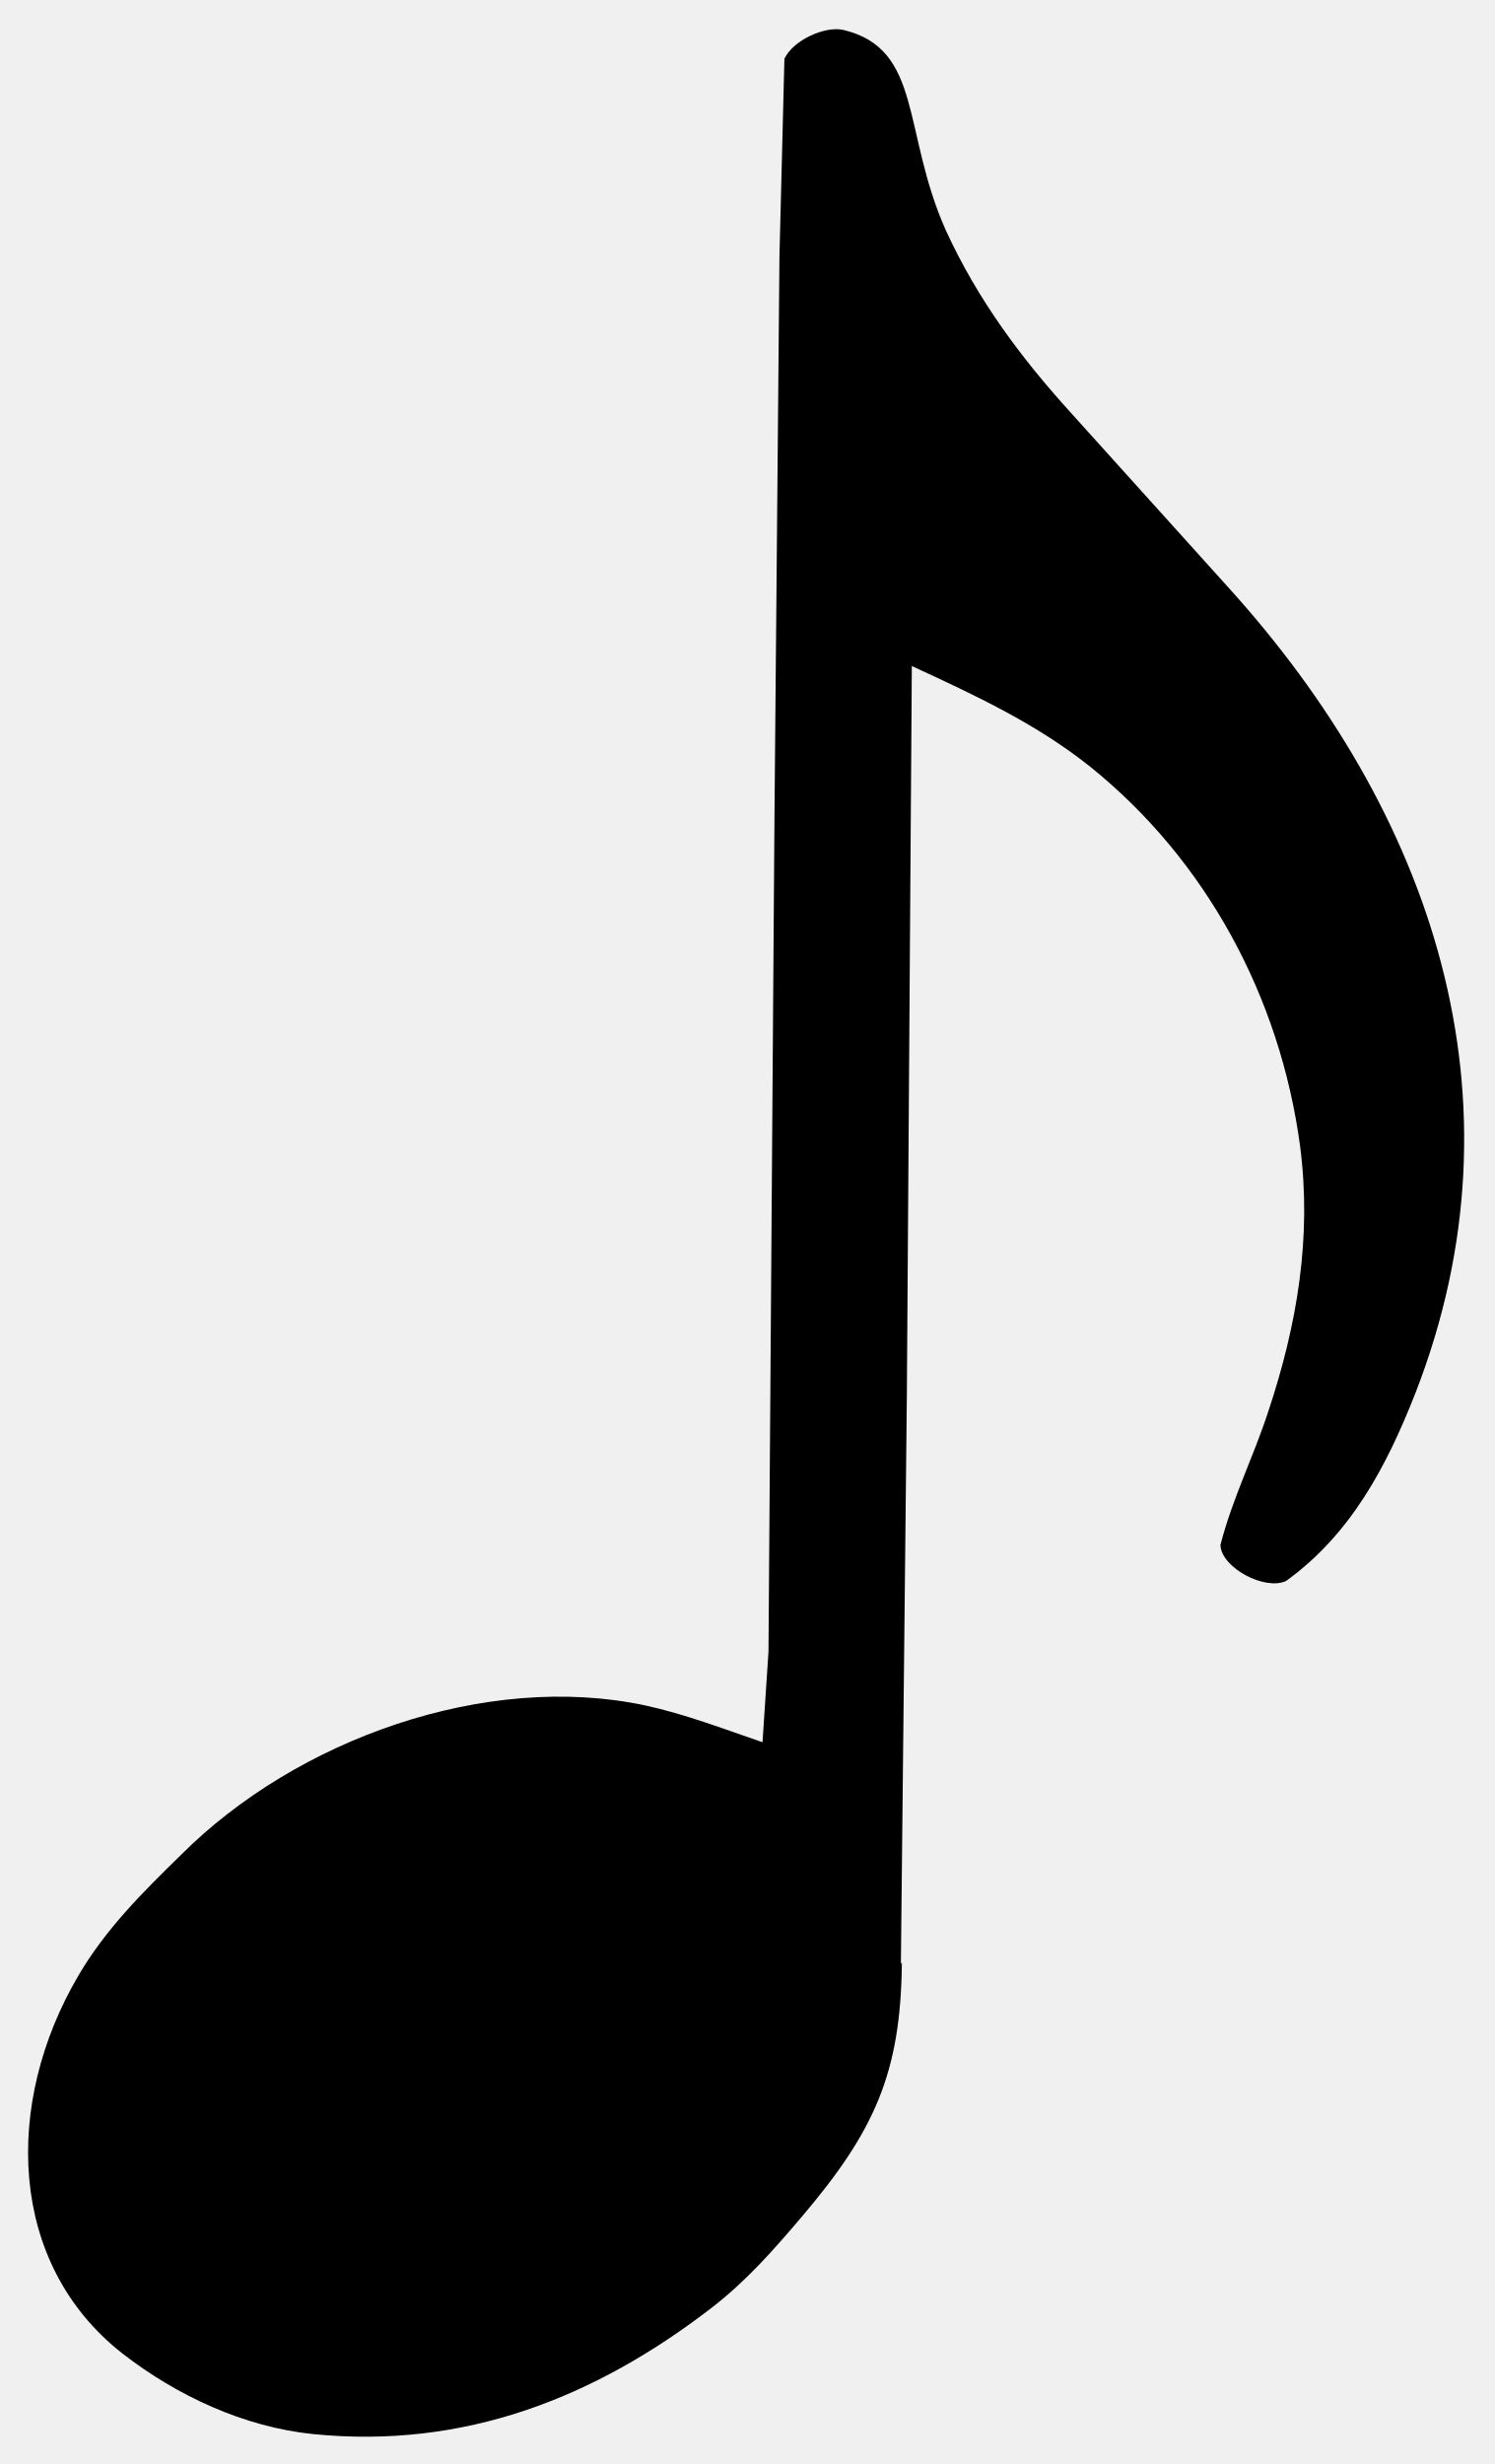
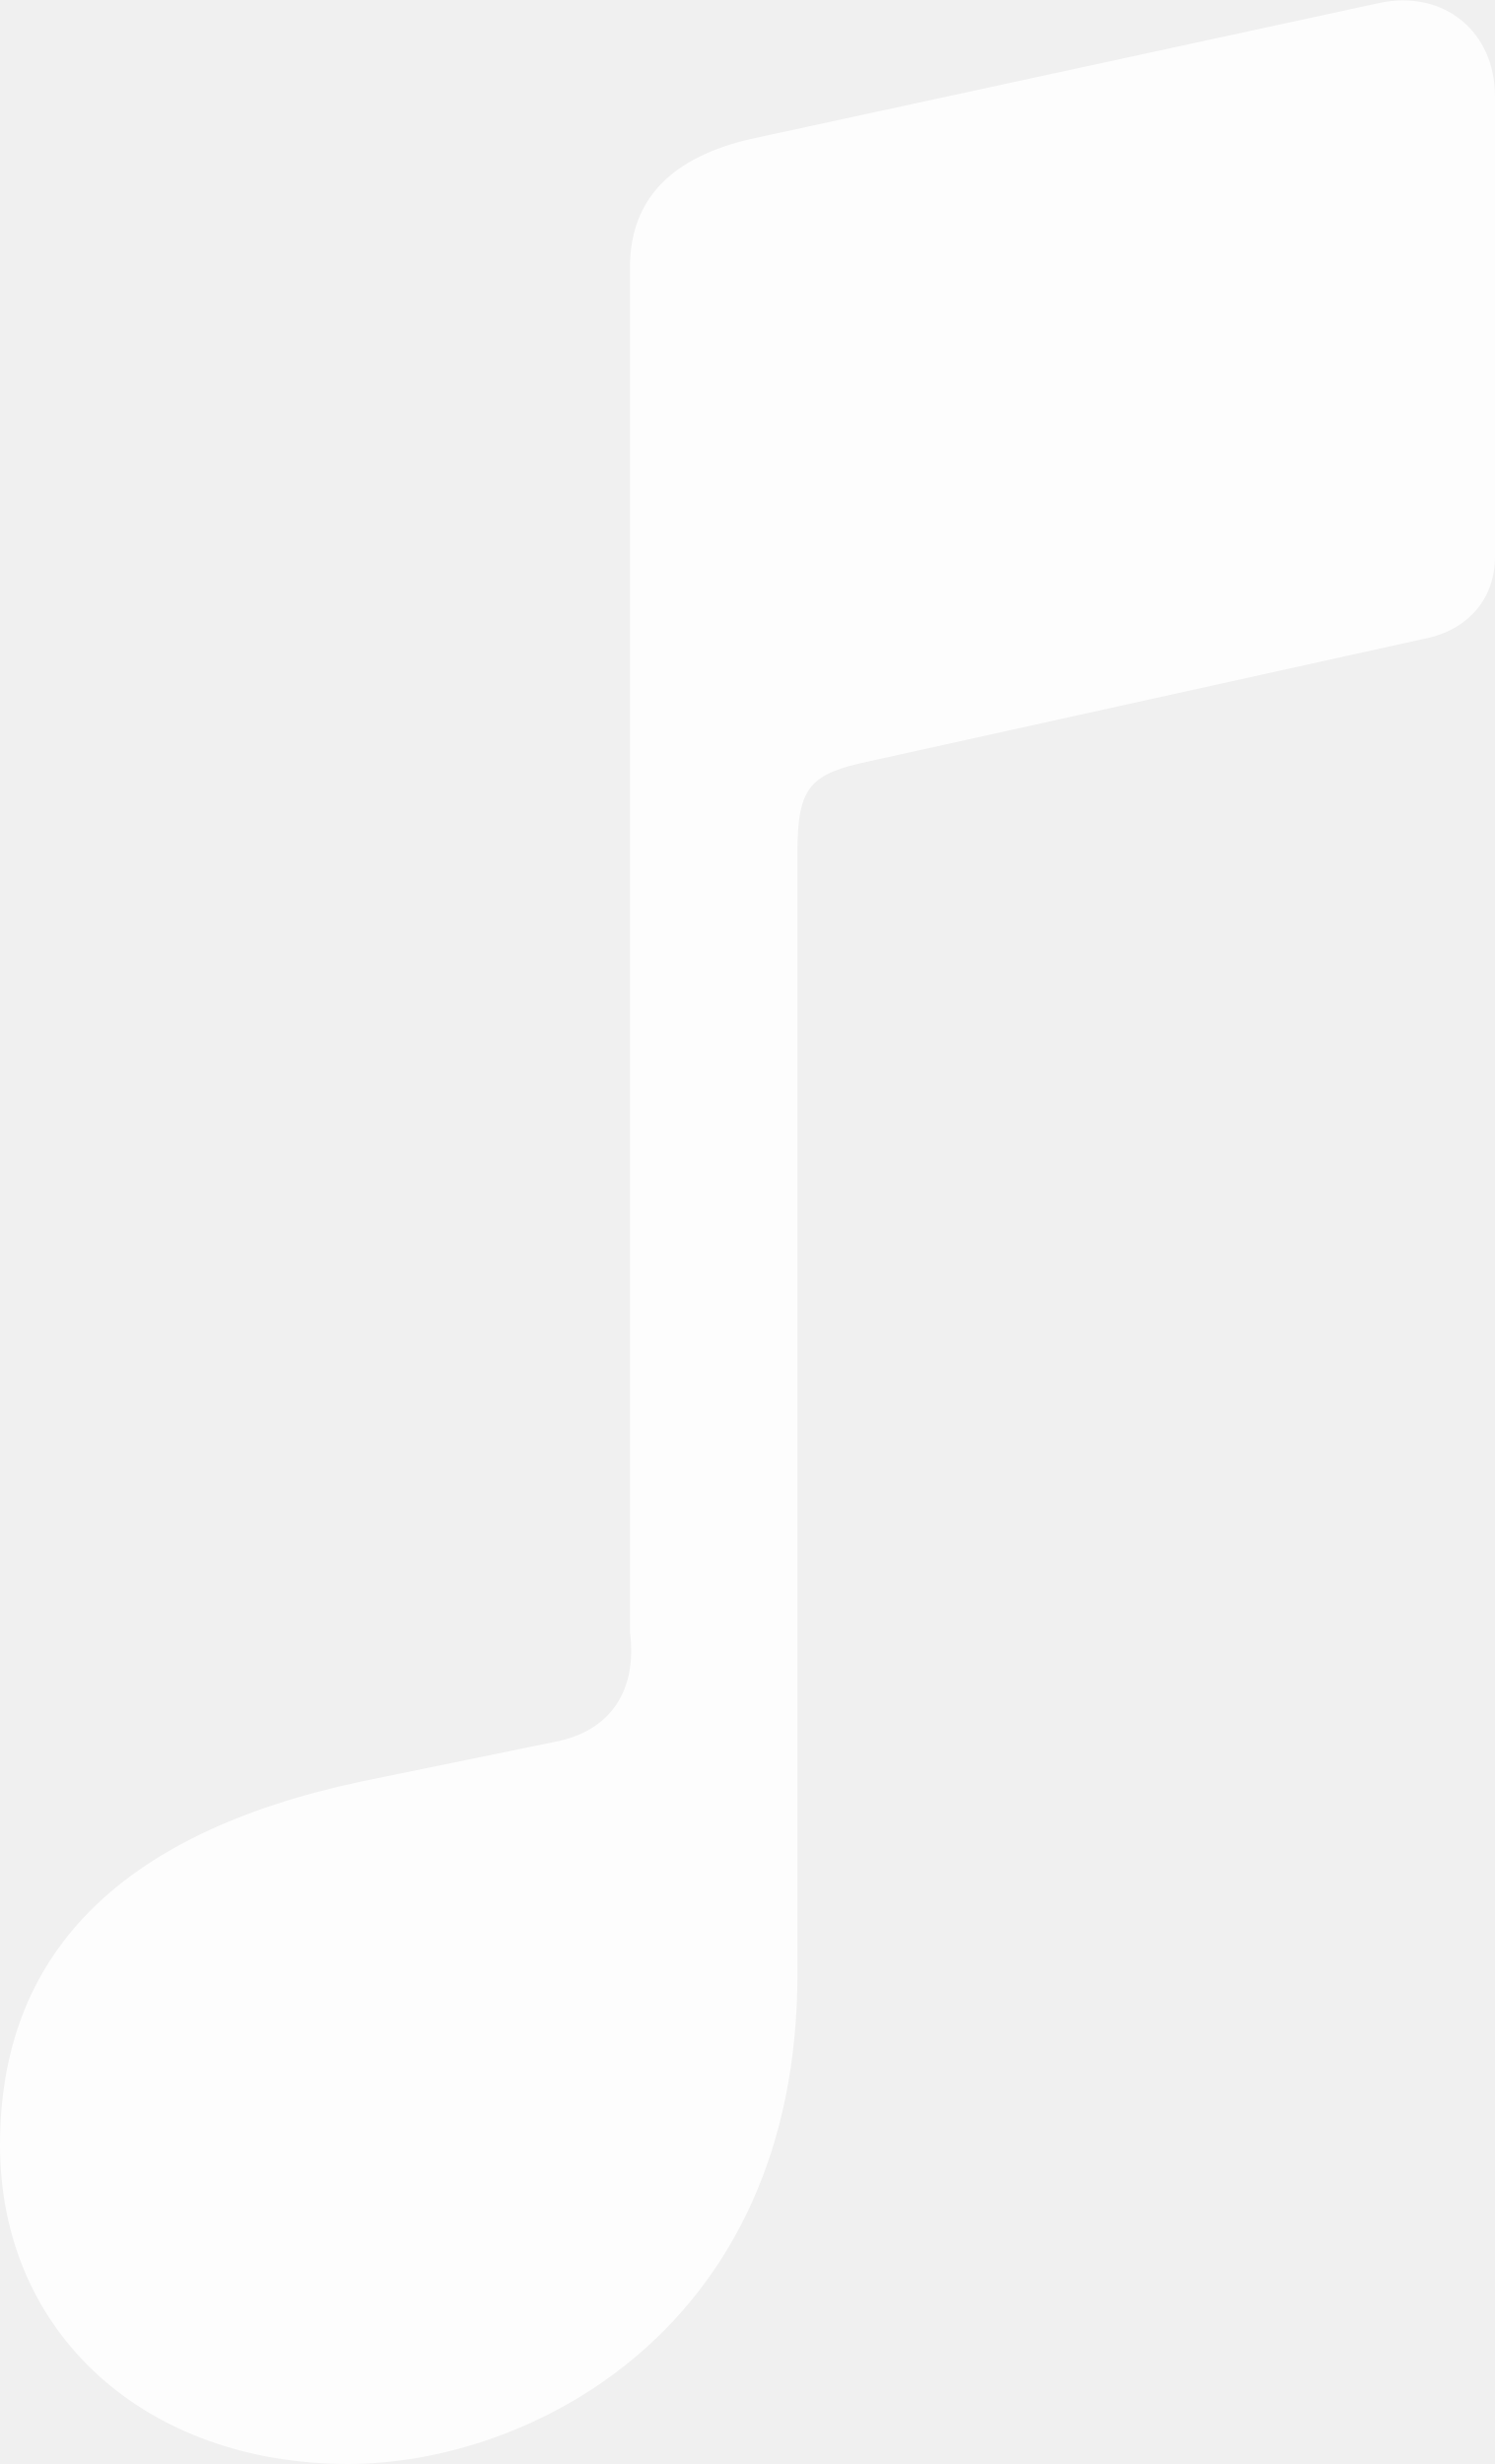
- <svg xmlns="http://www.w3.org/2000/svg" id="Layer_1" version="1.1" viewBox="0 0 15.01 24.75">
-   <path d="M9.06,19.71c-.01,1.12-.28,1.7-1,2.55-.28.33-.56.65-.91.92-1.18.91-2.49,1.42-4,1.27-.7-.07-1.38-.39-1.92-.81-1.15-.9-1.2-2.51-.44-3.8.27-.46.64-.83,1.03-1.21,1.16-1.16,3.06-1.84,4.66-1.5.41.09.77.23,1.18.37l.06-.91.06-8.37.05-5.64.05-1.99c.09-.19.41-.33.59-.29.8.19.59,1.02,1.03,2.01.32.7.76,1.29,1.27,1.85l1.56,1.73c2.06,2.27,3.04,5.14,1.89,8.1-.29.74-.65,1.42-1.3,1.89-.21.1-.65-.13-.66-.36.12-.47.33-.88.48-1.34.29-.87.44-1.75.32-2.67-.2-1.49-.94-2.87-2.11-3.81-.54-.43-1.14-.71-1.79-1.01l-.05,7.32-.06,5.72Z" />
+ <svg xmlns="http://www.w3.org/2000/svg" id="Layer_1" version="1.1" viewBox="0 0 15.71 25.89">
+   <defs>
+     <style>
+       .st0 {
+         fill: #fff;
+         fill-opacity: .85;
+       }
+     </style>
+   </defs>
+   <path class="st0" d="M15.71,5.85V1.01c0-.68-.54-1.12-1.21-.98l-6.61,1.43c-.82.19-1.27.62-1.27,1.35v14.34c.08.63-.22,1.04-.78,1.15l-2.05.42c-2.58.55-3.79,1.85-3.79,3.82s1.52,3.35,3.66,3.35c1.89,0,4.72-1.4,4.72-5.15v-11.79c0-.69.14-.82.75-.95l5.89-1.3C15.44,6.6,15.71,6.28,15.71,5.85Z" />
</svg>
